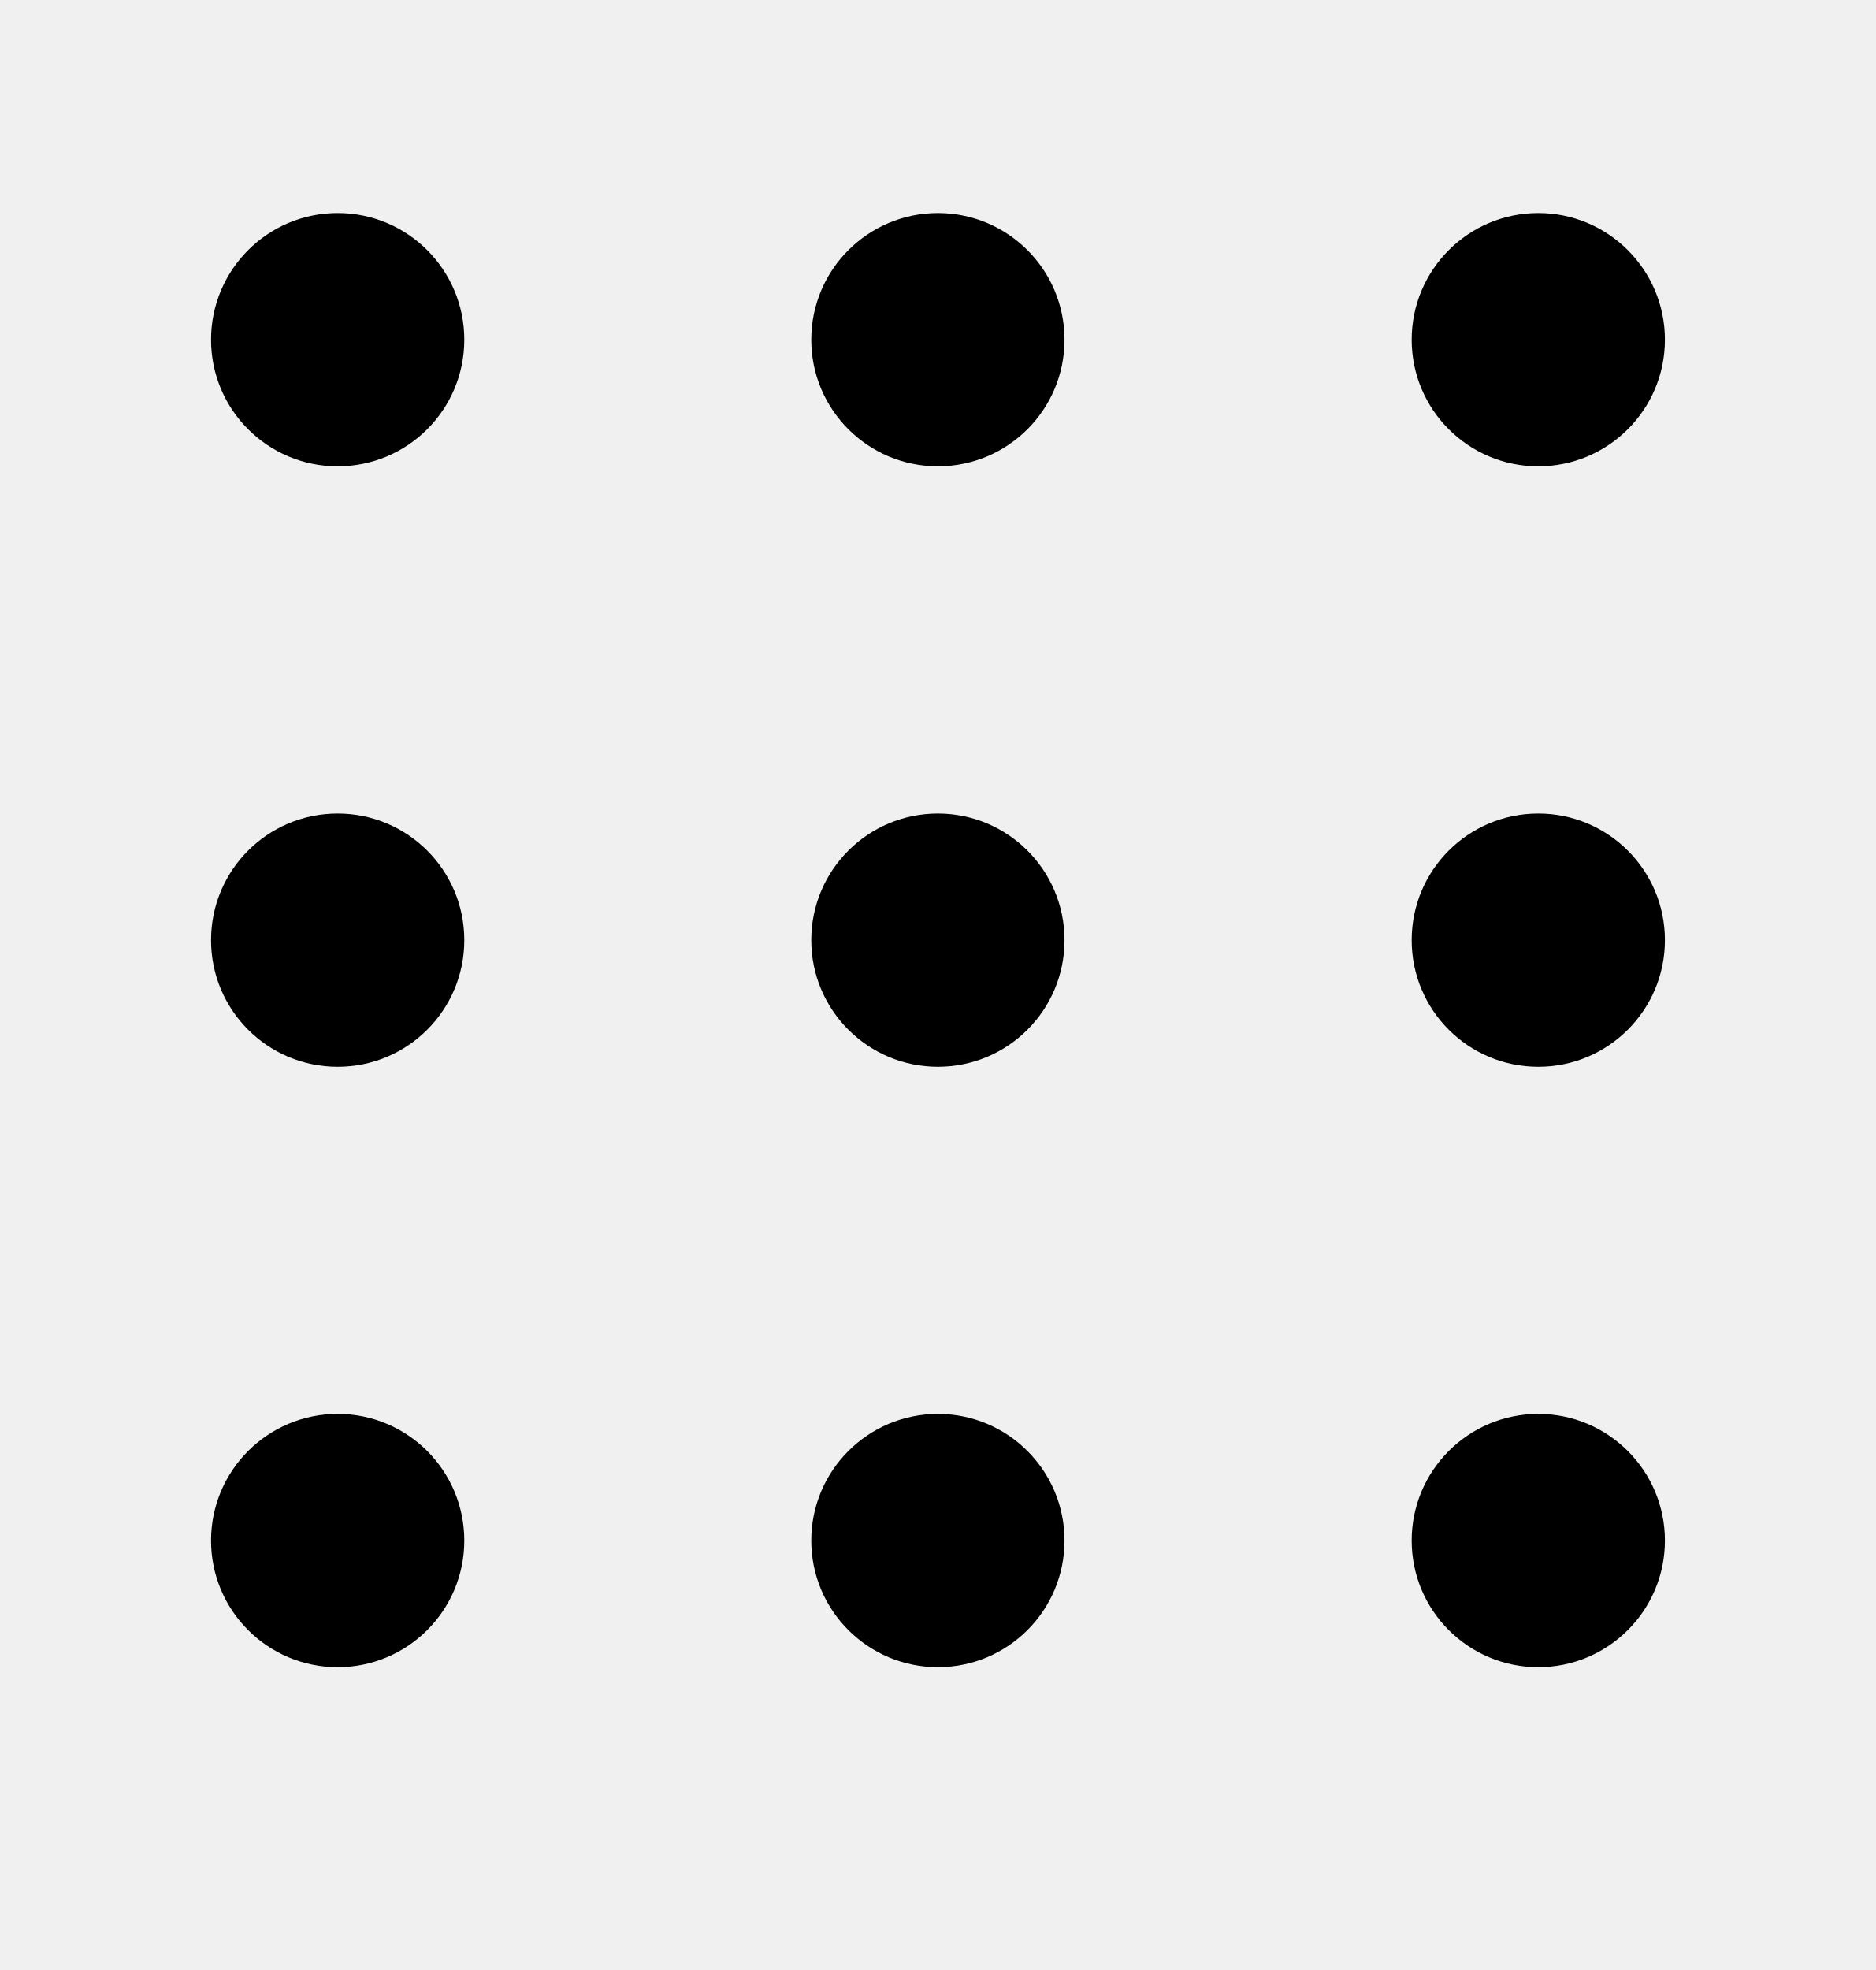
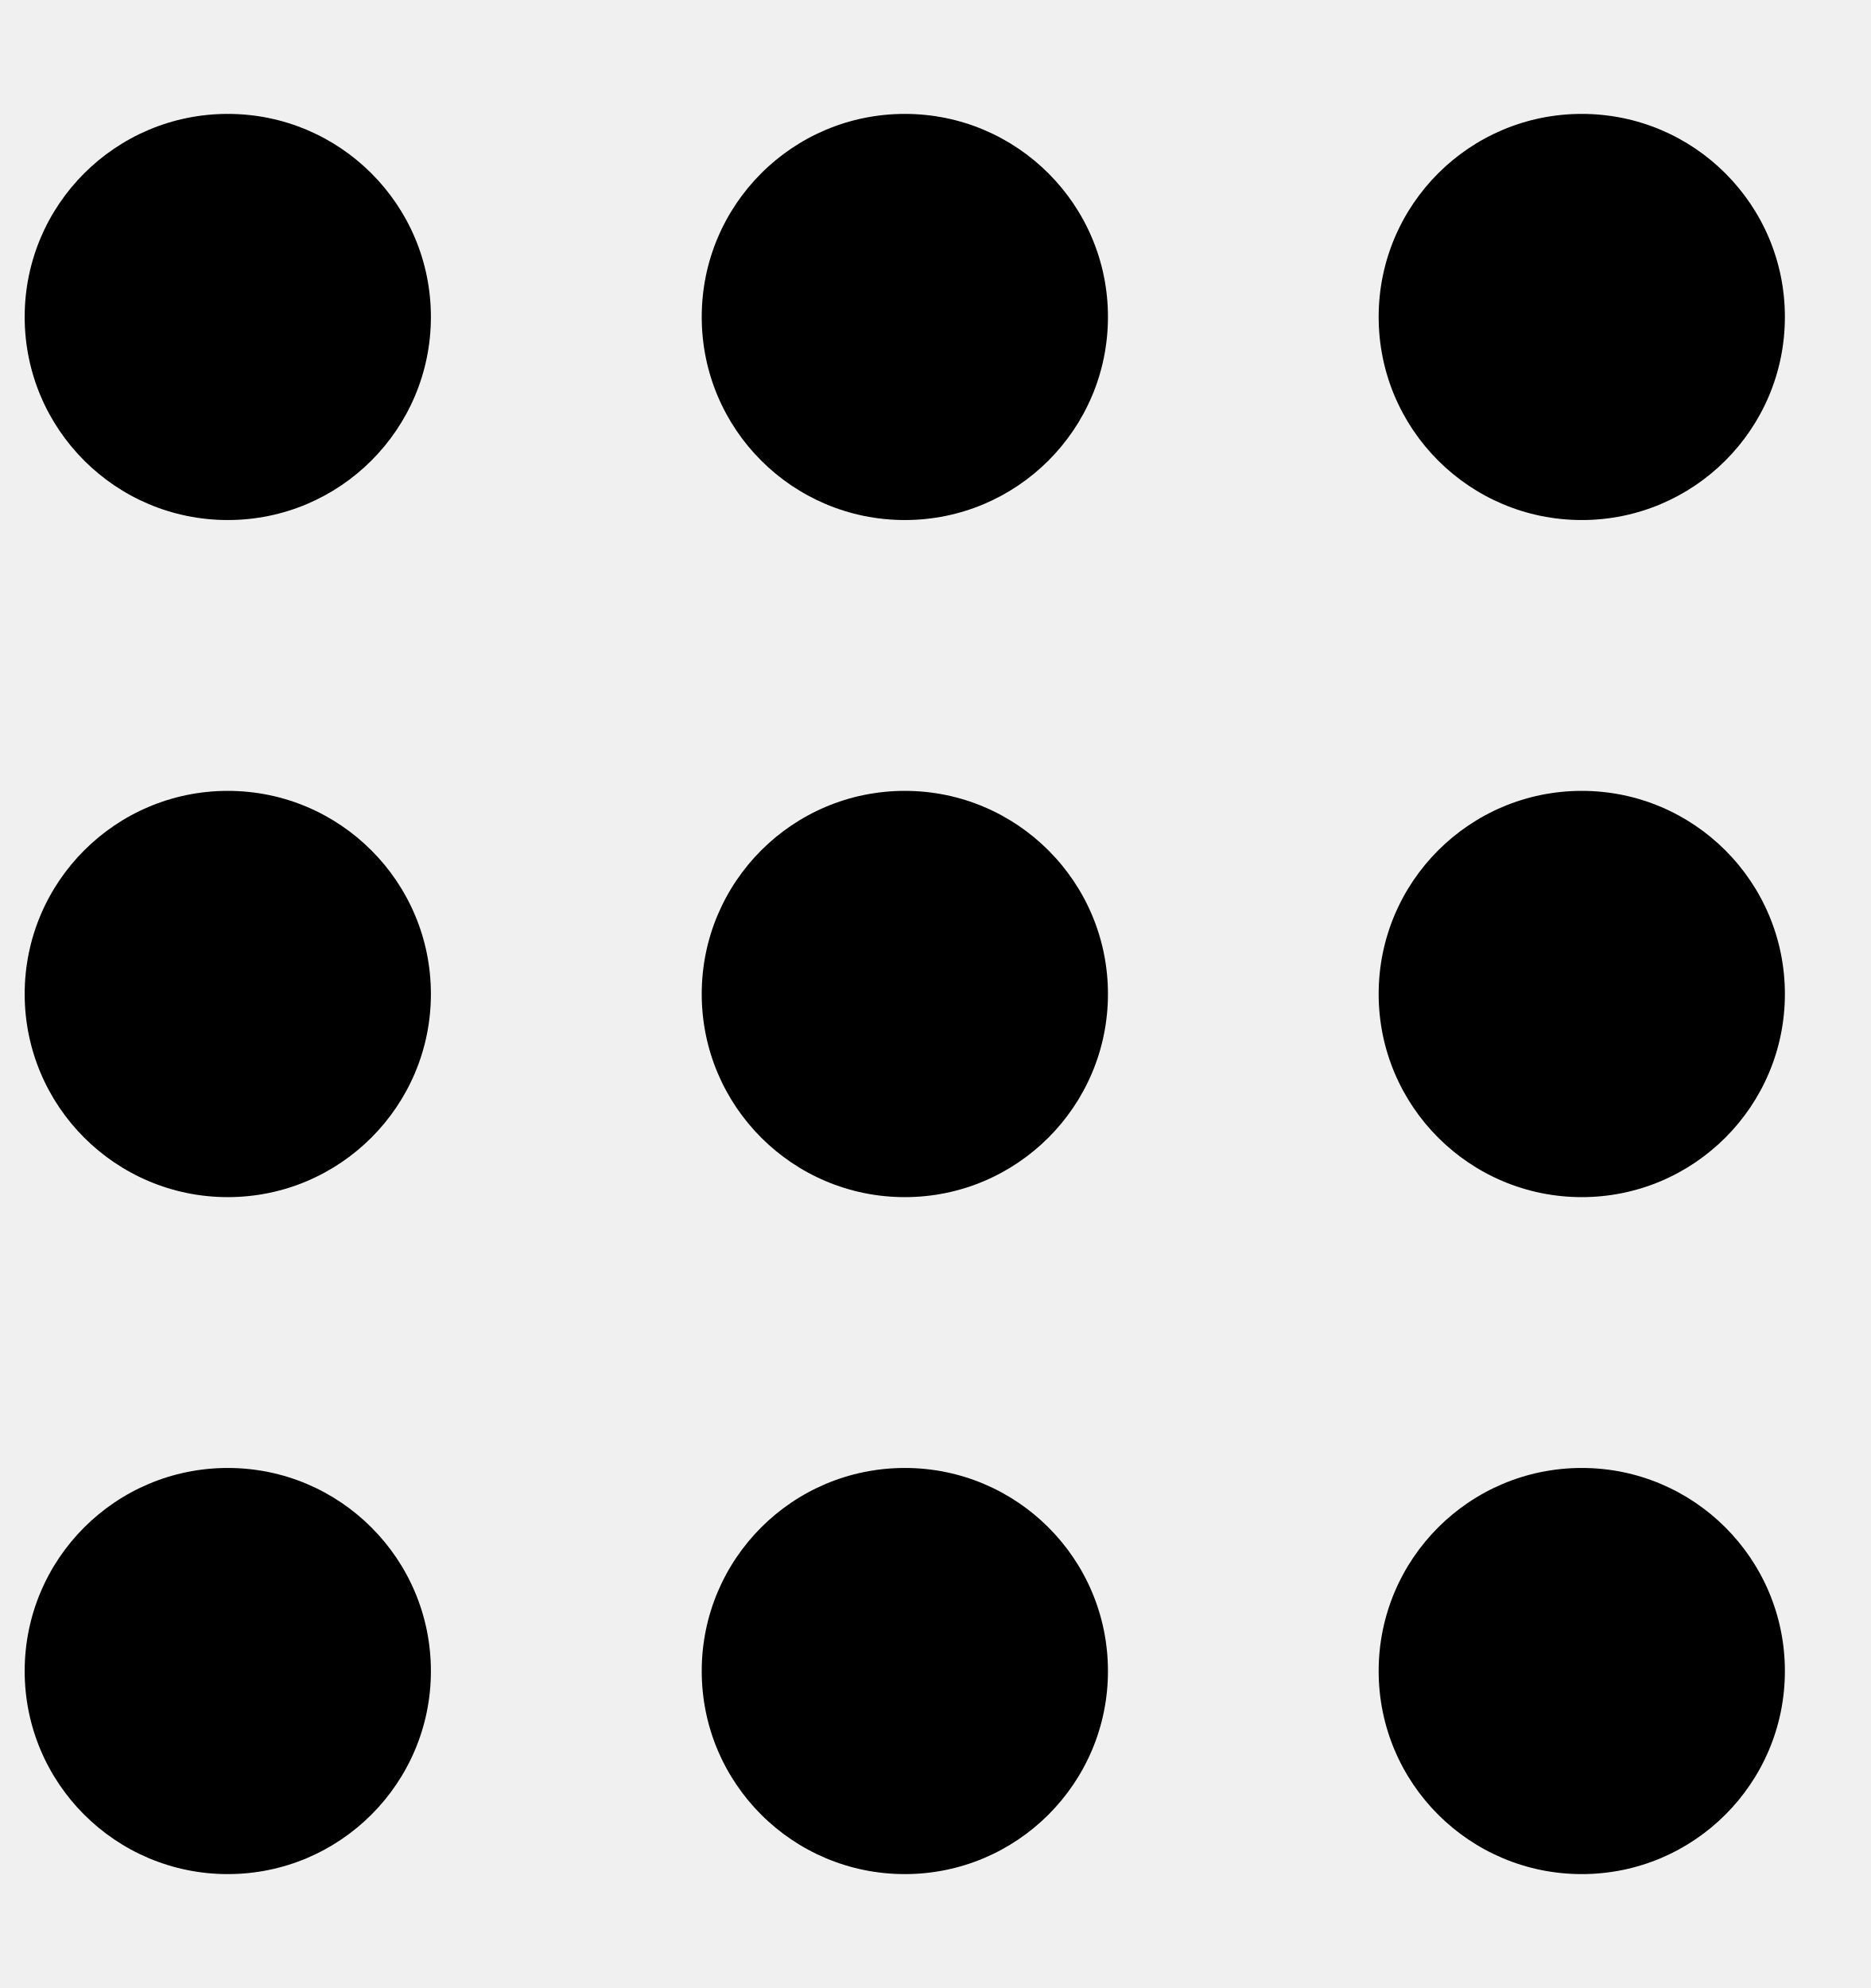
- <svg xmlns="http://www.w3.org/2000/svg" width="20" height="21" viewBox="0 0 20 21" fill="none">
-   <g clip-path="url(#clip0_1582_247144)">
-     <path d="M3.6 17.772C4.346 17.772 4.95 17.168 4.95 16.422C4.95 15.677 4.346 15.072 3.6 15.072C2.854 15.072 2.25 15.677 2.25 16.422C2.25 17.168 2.854 17.772 3.6 17.772Z" fill="currentColor" />
-     <path d="M9.999 17.772C10.745 17.772 11.349 17.168 11.349 16.422C11.349 15.677 10.745 15.072 9.999 15.072C9.254 15.072 8.649 15.677 8.649 16.422C8.649 17.168 9.254 17.772 9.999 17.772Z" fill="currentColor" />
-     <path d="M16.4 17.772C17.145 17.772 17.75 17.168 17.75 16.422C17.75 15.677 17.145 15.072 16.4 15.072C15.654 15.072 15.05 15.677 15.05 16.422C15.05 17.168 15.654 17.772 16.4 17.772Z" fill="currentColor" />
-     <path d="M3.6 11.372C4.346 11.372 4.95 10.768 4.95 10.022C4.95 9.276 4.346 8.672 3.6 8.672C2.854 8.672 2.25 9.276 2.25 10.022C2.25 10.768 2.854 11.372 3.6 11.372Z" fill="currentColor" />
-     <path d="M9.999 11.372C10.745 11.372 11.349 10.768 11.349 10.022C11.349 9.276 10.745 8.672 9.999 8.672C9.254 8.672 8.649 9.276 8.649 10.022C8.649 10.768 9.254 11.372 9.999 11.372Z" fill="currentColor" />
-     <path d="M16.4 11.372C17.145 11.372 17.75 10.768 17.75 10.022C17.75 9.276 17.145 8.672 16.4 8.672C15.654 8.672 15.05 9.276 15.05 10.022C15.05 10.768 15.654 11.372 16.4 11.372Z" fill="currentColor" />
-     <path d="M3.6 4.971C4.346 4.971 4.95 4.367 4.95 3.621C4.95 2.876 4.346 2.271 3.6 2.271C2.854 2.271 2.25 2.876 2.25 3.621C2.25 4.367 2.854 4.971 3.6 4.971Z" fill="currentColor" />
-     <path d="M9.999 4.971C10.745 4.971 11.349 4.367 11.349 3.621C11.349 2.876 10.745 2.271 9.999 2.271C9.254 2.271 8.649 2.876 8.649 3.621C8.649 4.367 9.254 4.971 9.999 4.971Z" fill="currentColor" />
-     <path d="M16.4 4.971C17.145 4.971 17.75 4.367 17.75 3.621C17.75 2.876 17.145 2.271 16.4 2.271C15.654 2.271 15.05 2.876 15.05 3.621C15.05 4.367 15.654 4.971 16.4 4.971Z" fill="currentColor" />
+ <svg xmlns="http://www.w3.org/2000/svg" width="16" height="17" viewBox="0 0 16 17" fill="none">
+   <g clip-path="url(#clip0_1898_40324)">
+     <path d="M3.685 2.71C3.685 3.67 2.907 4.447 1.948 4.447C0.989 4.447 0.211 3.67 0.211 2.71C0.211 1.751 0.989 0.974 1.948 0.974C2.907 0.974 3.685 1.751 3.685 2.71Z" fill="currentColor" />
+     <path d="M9.475 2.71C9.475 3.67 8.697 4.447 7.738 4.447C6.778 4.447 6.001 3.67 6.001 2.71C6.001 1.751 6.778 0.974 7.738 0.974C8.697 0.974 9.475 1.751 9.475 2.71Z" fill="currentColor" />
+     <path d="M15.264 2.71C15.264 3.67 14.486 4.447 13.527 4.447C12.568 4.447 11.79 3.67 11.79 2.71C11.79 1.751 12.568 0.974 13.527 0.974C14.486 0.974 15.264 1.751 15.264 2.71Z" fill="currentColor" />
+     <path d="M3.685 8.5C3.685 9.459 2.907 10.237 1.948 10.237C0.989 10.237 0.211 9.459 0.211 8.5C0.211 7.541 0.989 6.763 1.948 6.763C2.907 6.763 3.685 7.541 3.685 8.5Z" fill="currentColor" />
+     <path d="M3.685 14.29C3.685 15.249 2.907 16.026 1.948 16.026C0.989 16.026 0.211 15.249 0.211 14.29C0.211 13.33 0.989 12.553 1.948 12.553C2.907 12.553 3.685 13.33 3.685 14.29Z" fill="currentColor" />
+     <path d="M9.475 14.29C9.475 15.249 8.697 16.026 7.738 16.026C6.778 16.026 6.001 15.249 6.001 14.29C6.001 13.33 6.778 12.553 7.738 12.553C8.697 12.553 9.475 13.33 9.475 14.29Z" fill="currentColor" />
+     <path d="M15.264 14.29C15.264 15.249 14.486 16.026 13.527 16.026C12.568 16.026 11.79 15.249 11.79 14.29C11.79 13.33 12.568 12.553 13.527 12.553C14.486 12.553 15.264 13.33 15.264 14.29Z" fill="currentColor" />
+     <path d="M9.475 8.5C9.475 9.459 8.697 10.237 7.738 10.237C6.778 10.237 6.001 9.459 6.001 8.5C6.001 7.541 6.778 6.763 7.738 6.763C8.697 6.763 9.475 7.541 9.475 8.5Z" fill="currentColor" />
+     <path d="M15.264 8.5C15.264 9.459 14.486 10.237 13.527 10.237C12.568 10.237 11.79 9.459 11.79 8.5C11.79 7.541 12.568 6.763 13.527 6.763C14.486 6.763 15.264 7.541 15.264 8.5Z" fill="currentColor" />
  </g>
  <defs>
-     <clipPath id="clip0_1582_247144">
-       <rect width="16" height="16" fill="white" transform="translate(2 2.02148)" />
+     <clipPath id="clip0_1898_40324">
+       <rect width="15.053" height="15.053" fill="white" transform="translate(0.211262 0.973572)" />
    </clipPath>
  </defs>
</svg>
